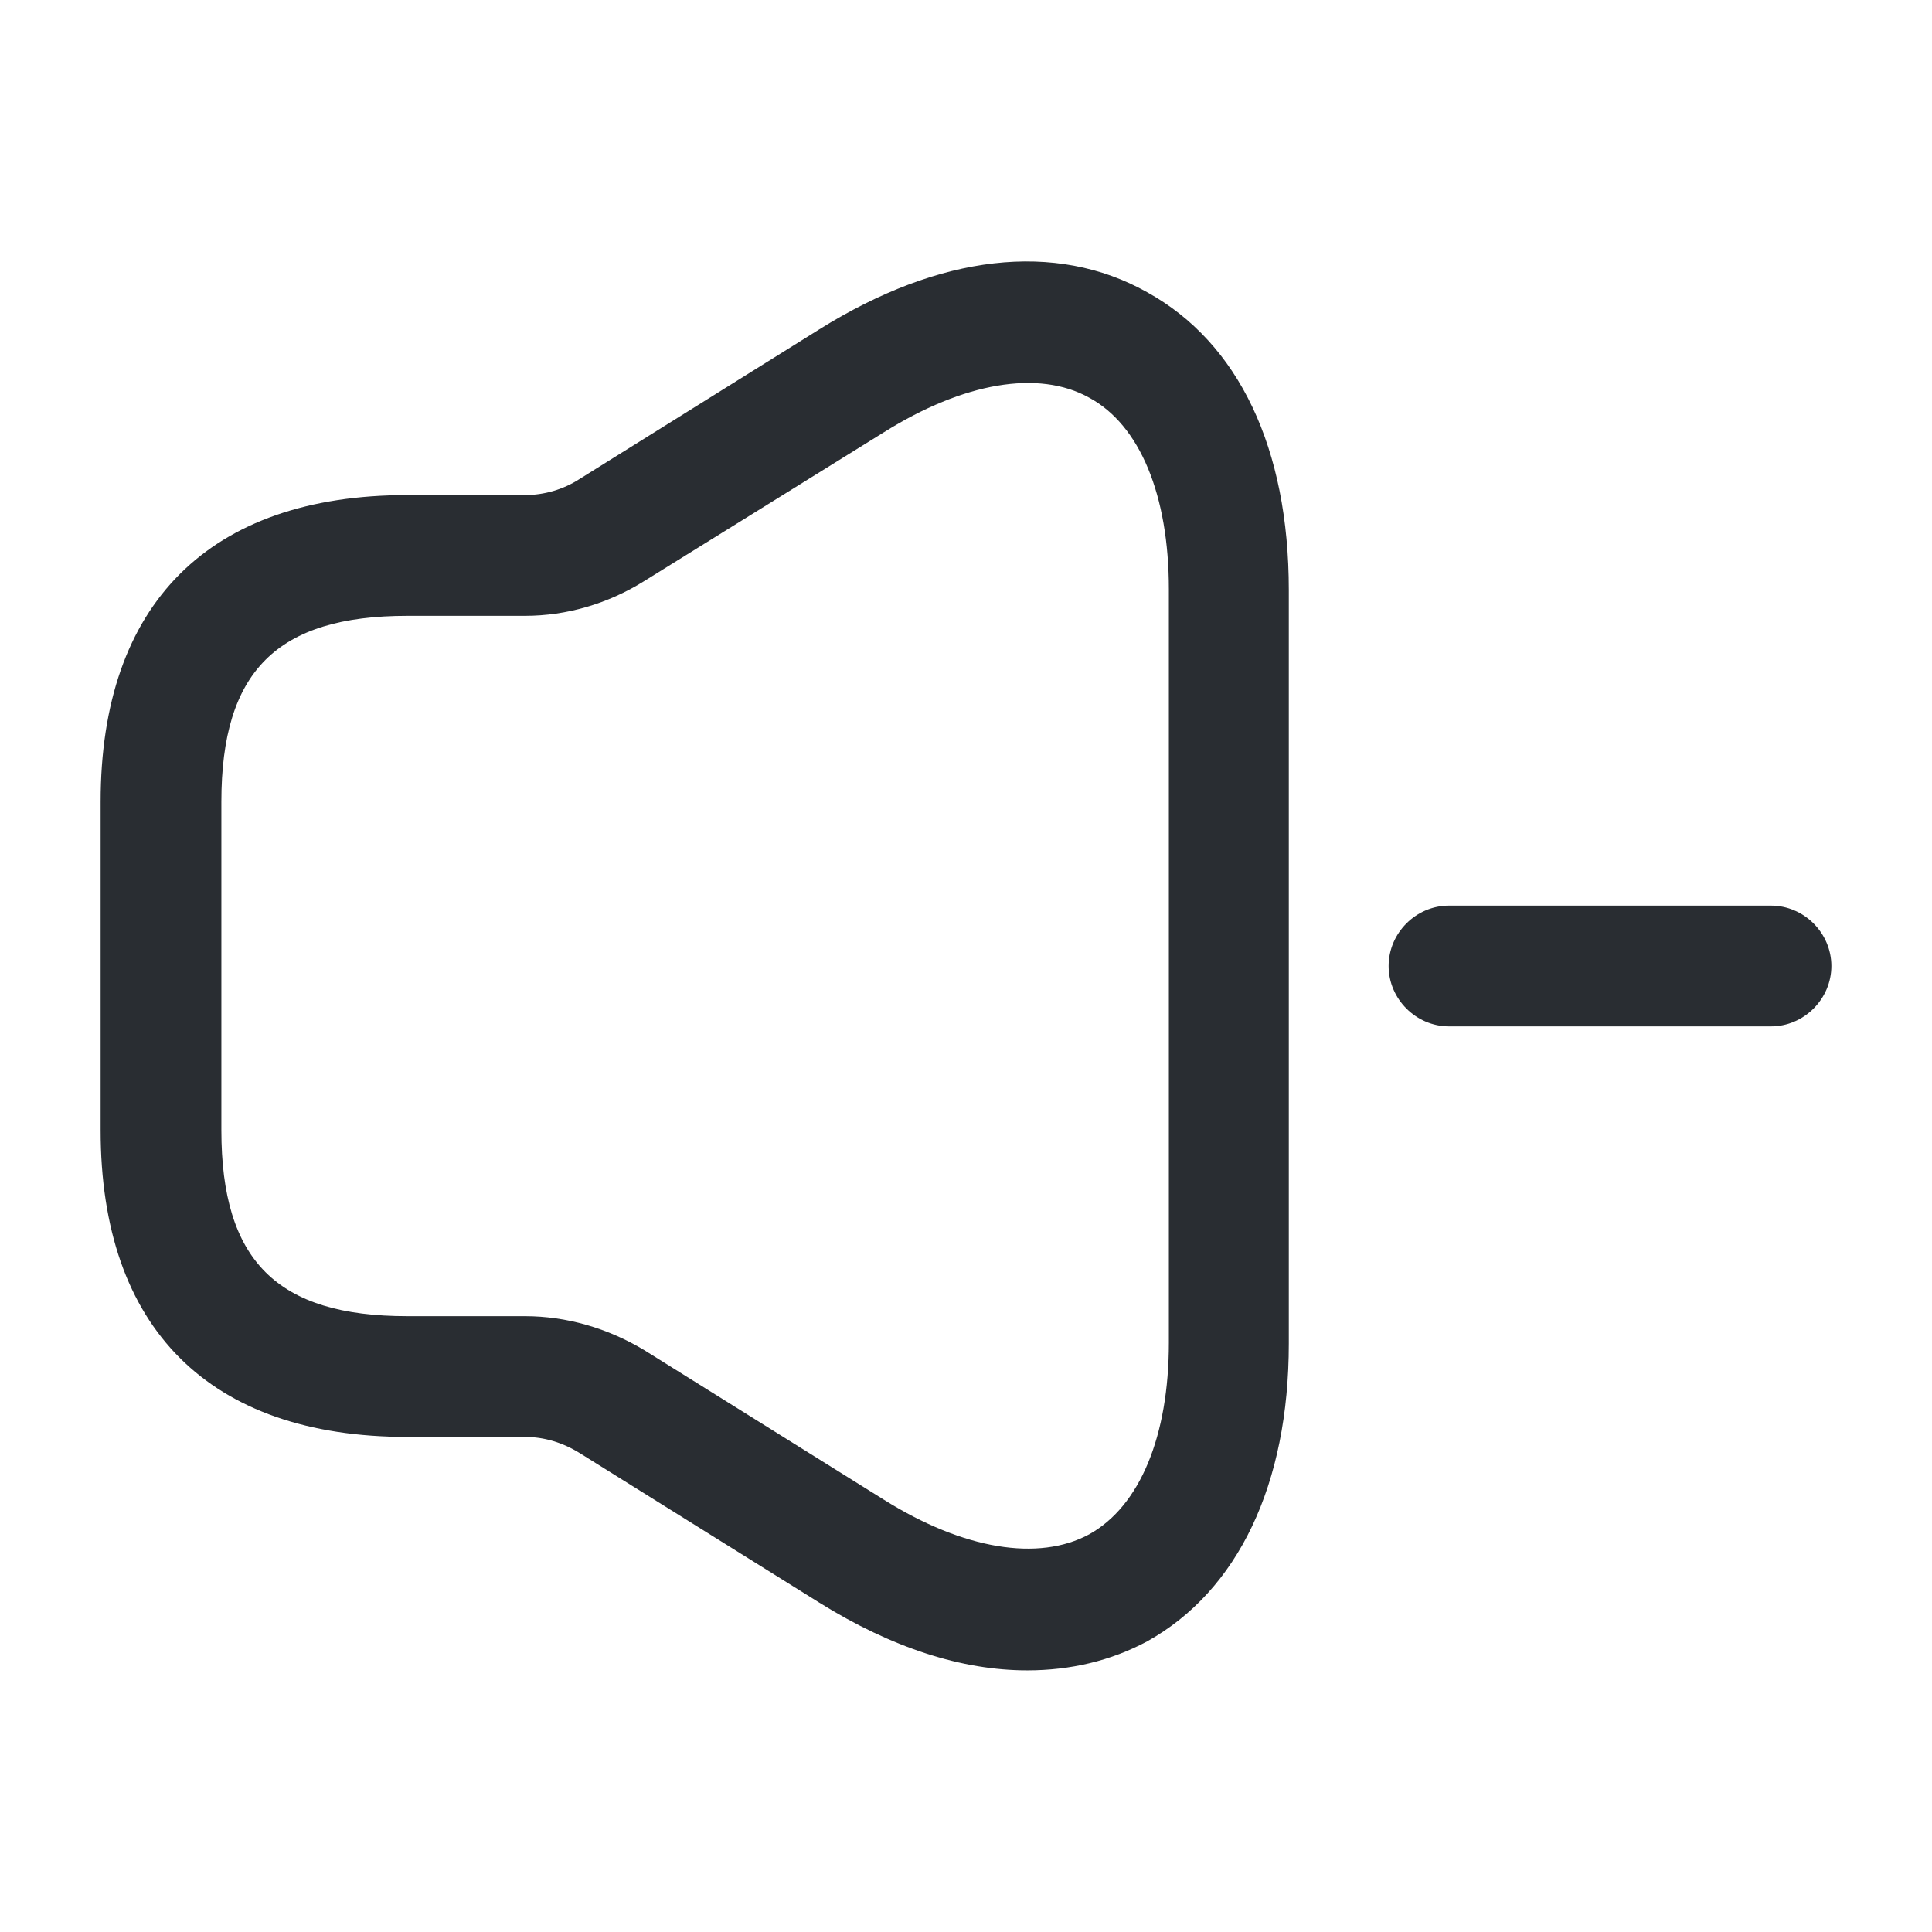
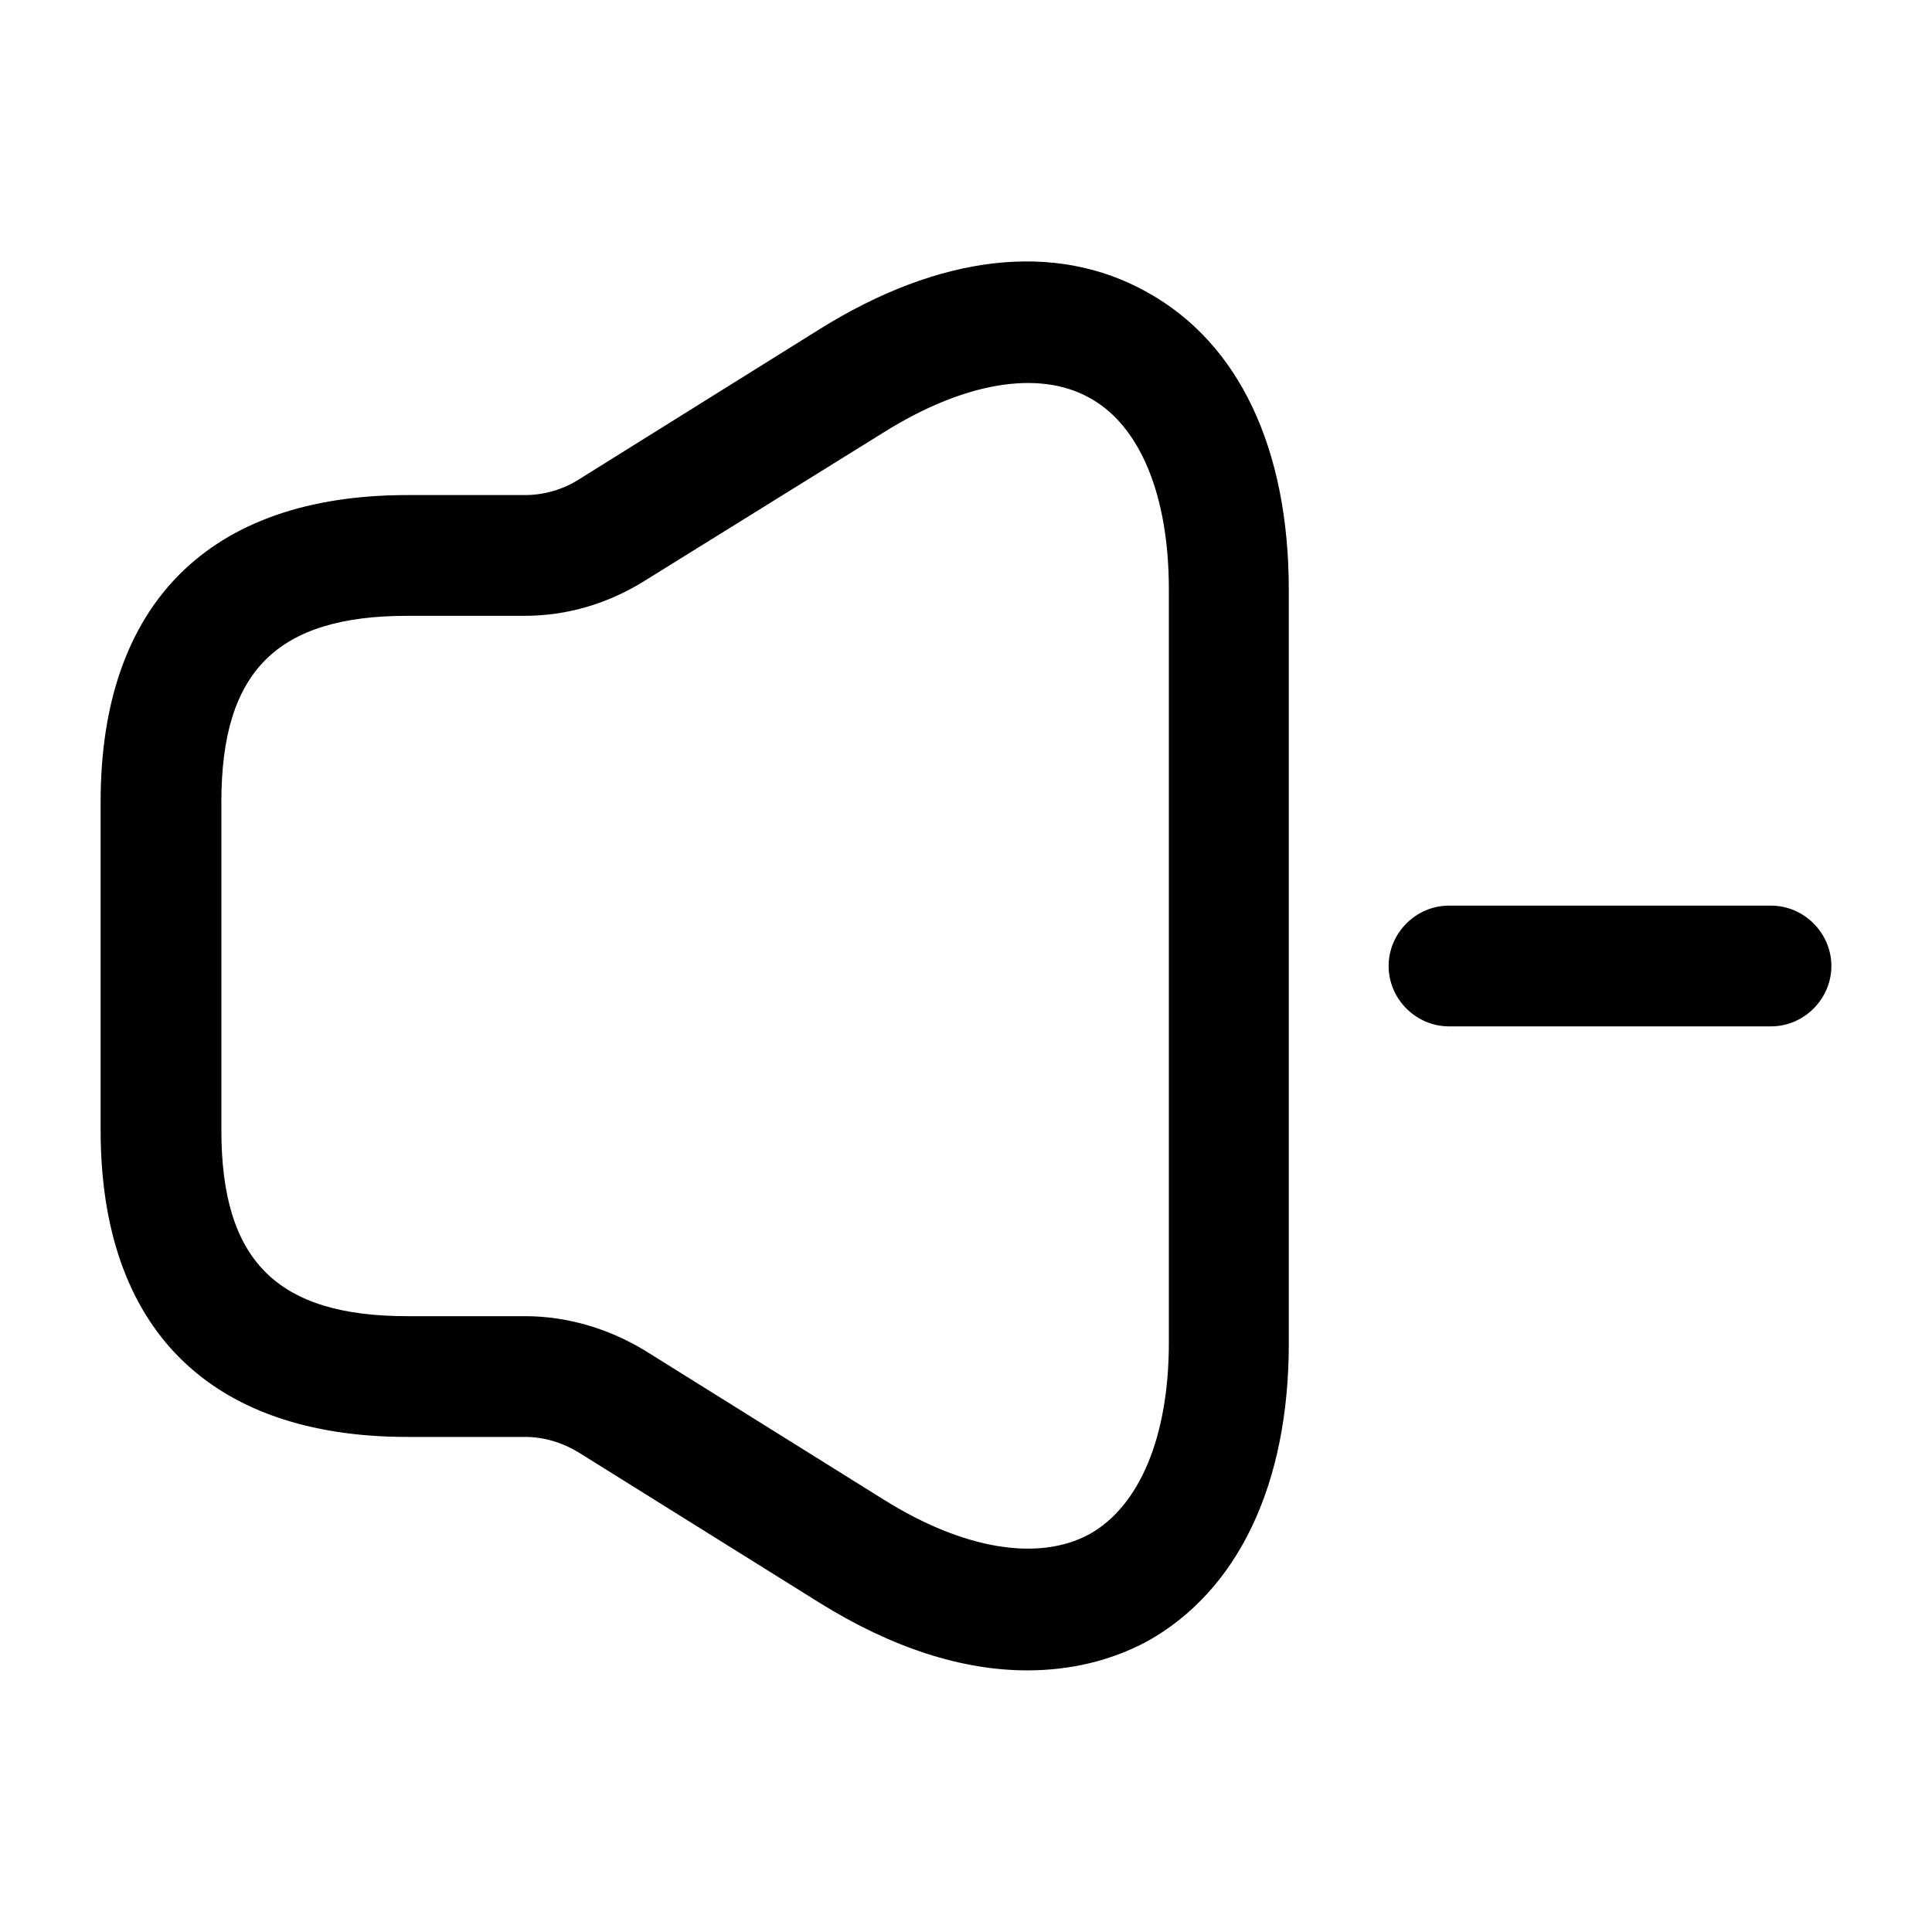
- <svg xmlns="http://www.w3.org/2000/svg" width="24" height="24" viewBox="0 0 24 24" fill="none">
-   <path d="M12.76 20.75C11.95 20.75 11.08 20.47 10.18 19.91L7.2 18.05C6.99 17.92 6.76 17.85 6.52 17.85H5.06C2.6 17.85 1.25 16.5 1.25 14.04V9.96C1.25 7.5 2.6 6.15 5.06 6.15H6.52C6.76 6.15 7 6.08 7.2 5.95L10.18 4.09C11.67 3.16 13.11 2.99 14.25 3.63C15.39 4.26 16.01 5.57 16.01 7.33V16.69C16.01 18.44 15.38 19.76 14.25 20.39C13.8 20.63 13.3 20.75 12.76 20.75ZM5.06 7.65C3.44 7.65 2.75 8.34 2.75 9.96V14.04C2.75 15.66 3.44 16.35 5.06 16.35H6.52C7.04 16.35 7.55 16.5 8 16.77L10.98 18.63C11.97 19.25 12.9 19.4 13.53 19.06C14.16 18.71 14.52 17.84 14.52 16.68V7.32C14.52 6.15 14.16 5.28 13.53 4.94C12.9 4.59 11.97 4.75 10.98 5.37L8 7.22C7.55 7.5 7.04 7.65 6.52 7.65H5.06Z" fill="#292D32" />
-   <path d="M22 12.75H18C17.59 12.75 17.25 12.41 17.25 12C17.25 11.59 17.59 11.25 18 11.25H22C22.41 11.25 22.75 11.59 22.75 12C22.75 12.41 22.41 12.75 22 12.75Z" fill="#292D32" />
+ <svg xmlns="http://www.w3.org/2000/svg" viewBox="0 0 24 24">
+   <path d="M12.76 20.75C11.95 20.75 11.08 20.47 10.18 19.91L7.2 18.05C6.99 17.92 6.76 17.85 6.52 17.85H5.06C2.6 17.85 1.25 16.5 1.25 14.04V9.96C1.25 7.5 2.6 6.15 5.06 6.15H6.52C6.76 6.15 7 6.08 7.2 5.95L10.18 4.09C11.67 3.16 13.11 2.99 14.25 3.63C15.39 4.26 16.01 5.57 16.01 7.33V16.69C16.01 18.44 15.38 19.76 14.25 20.39C13.8 20.63 13.3 20.75 12.76 20.75ZM5.06 7.65C3.44 7.65 2.75 8.34 2.75 9.96V14.04C2.75 15.66 3.44 16.35 5.06 16.35H6.52C7.04 16.35 7.55 16.5 8 16.77L10.98 18.63C11.97 19.25 12.9 19.4 13.53 19.06C14.16 18.71 14.52 17.84 14.52 16.68V7.32C14.52 6.15 14.16 5.28 13.53 4.94C12.9 4.59 11.97 4.75 10.98 5.37L8 7.22C7.55 7.5 7.04 7.65 6.52 7.65H5.06Z" fill="currentColor" />
+   <path d="M22 12.75H18C17.59 12.75 17.25 12.41 17.25 12C17.25 11.59 17.59 11.25 18 11.25H22C22.41 11.25 22.75 11.59 22.75 12C22.75 12.41 22.41 12.75 22 12.75Z" fill="currentColor" />
</svg>
